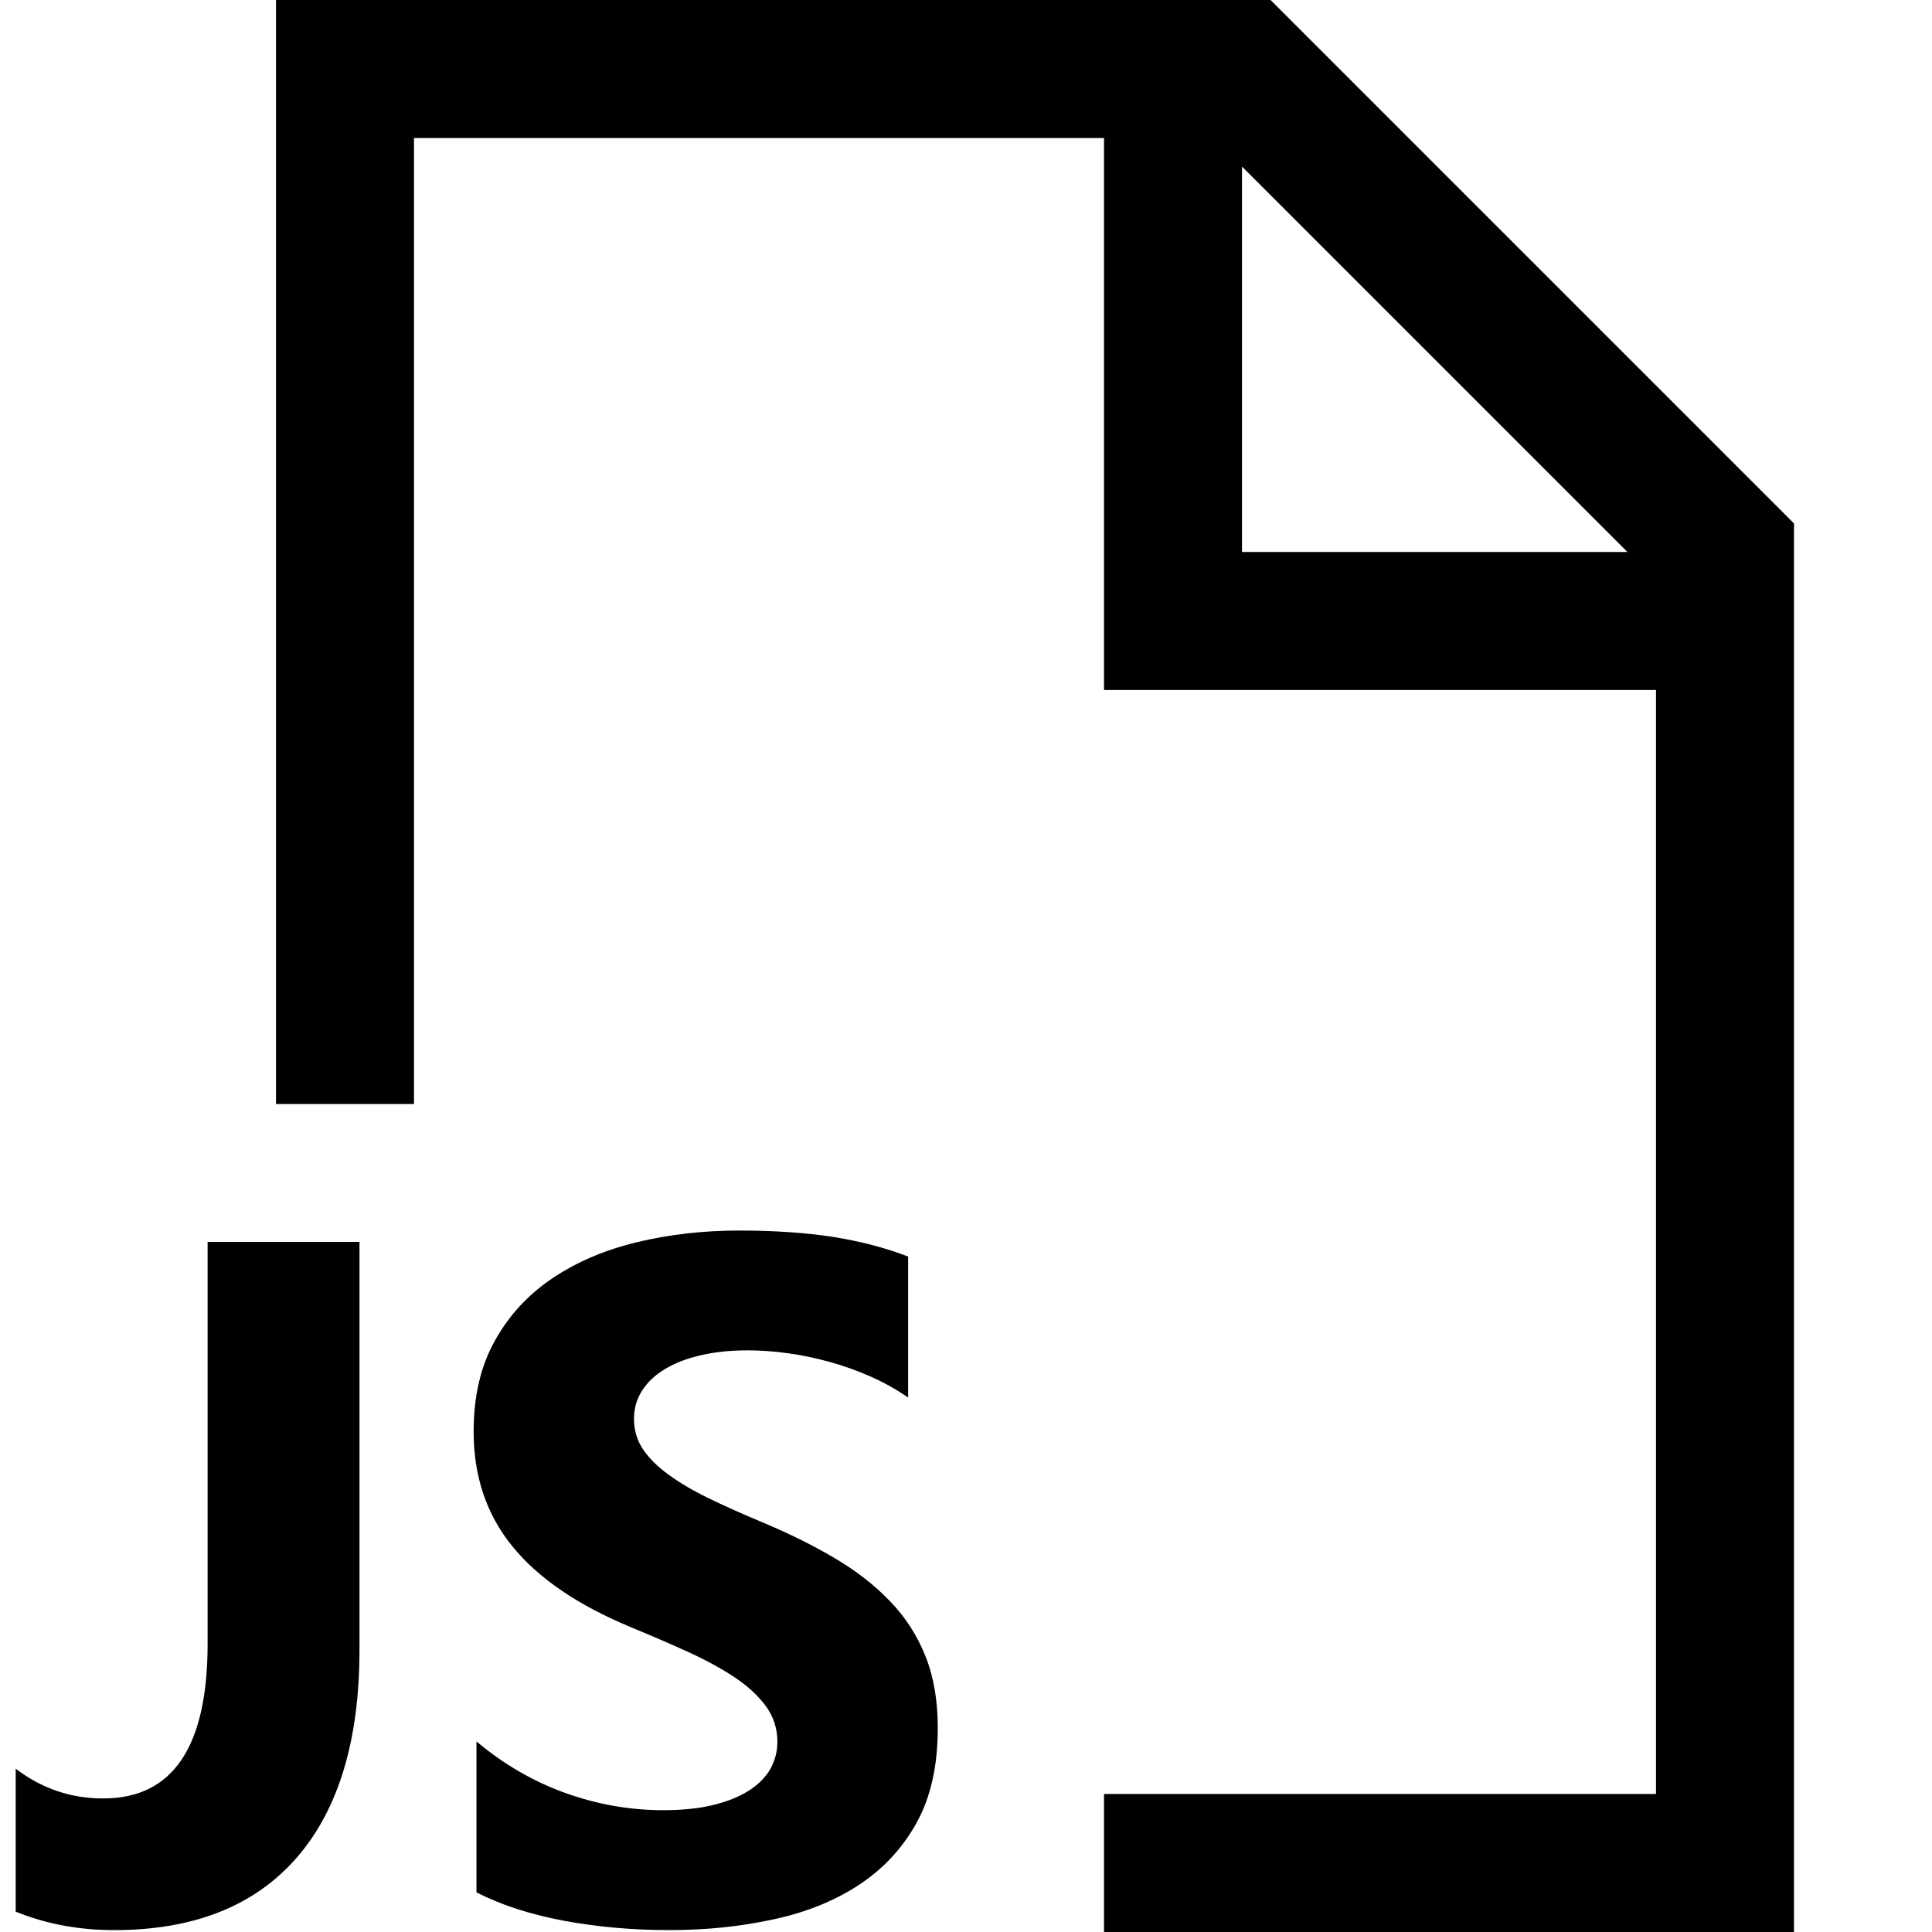
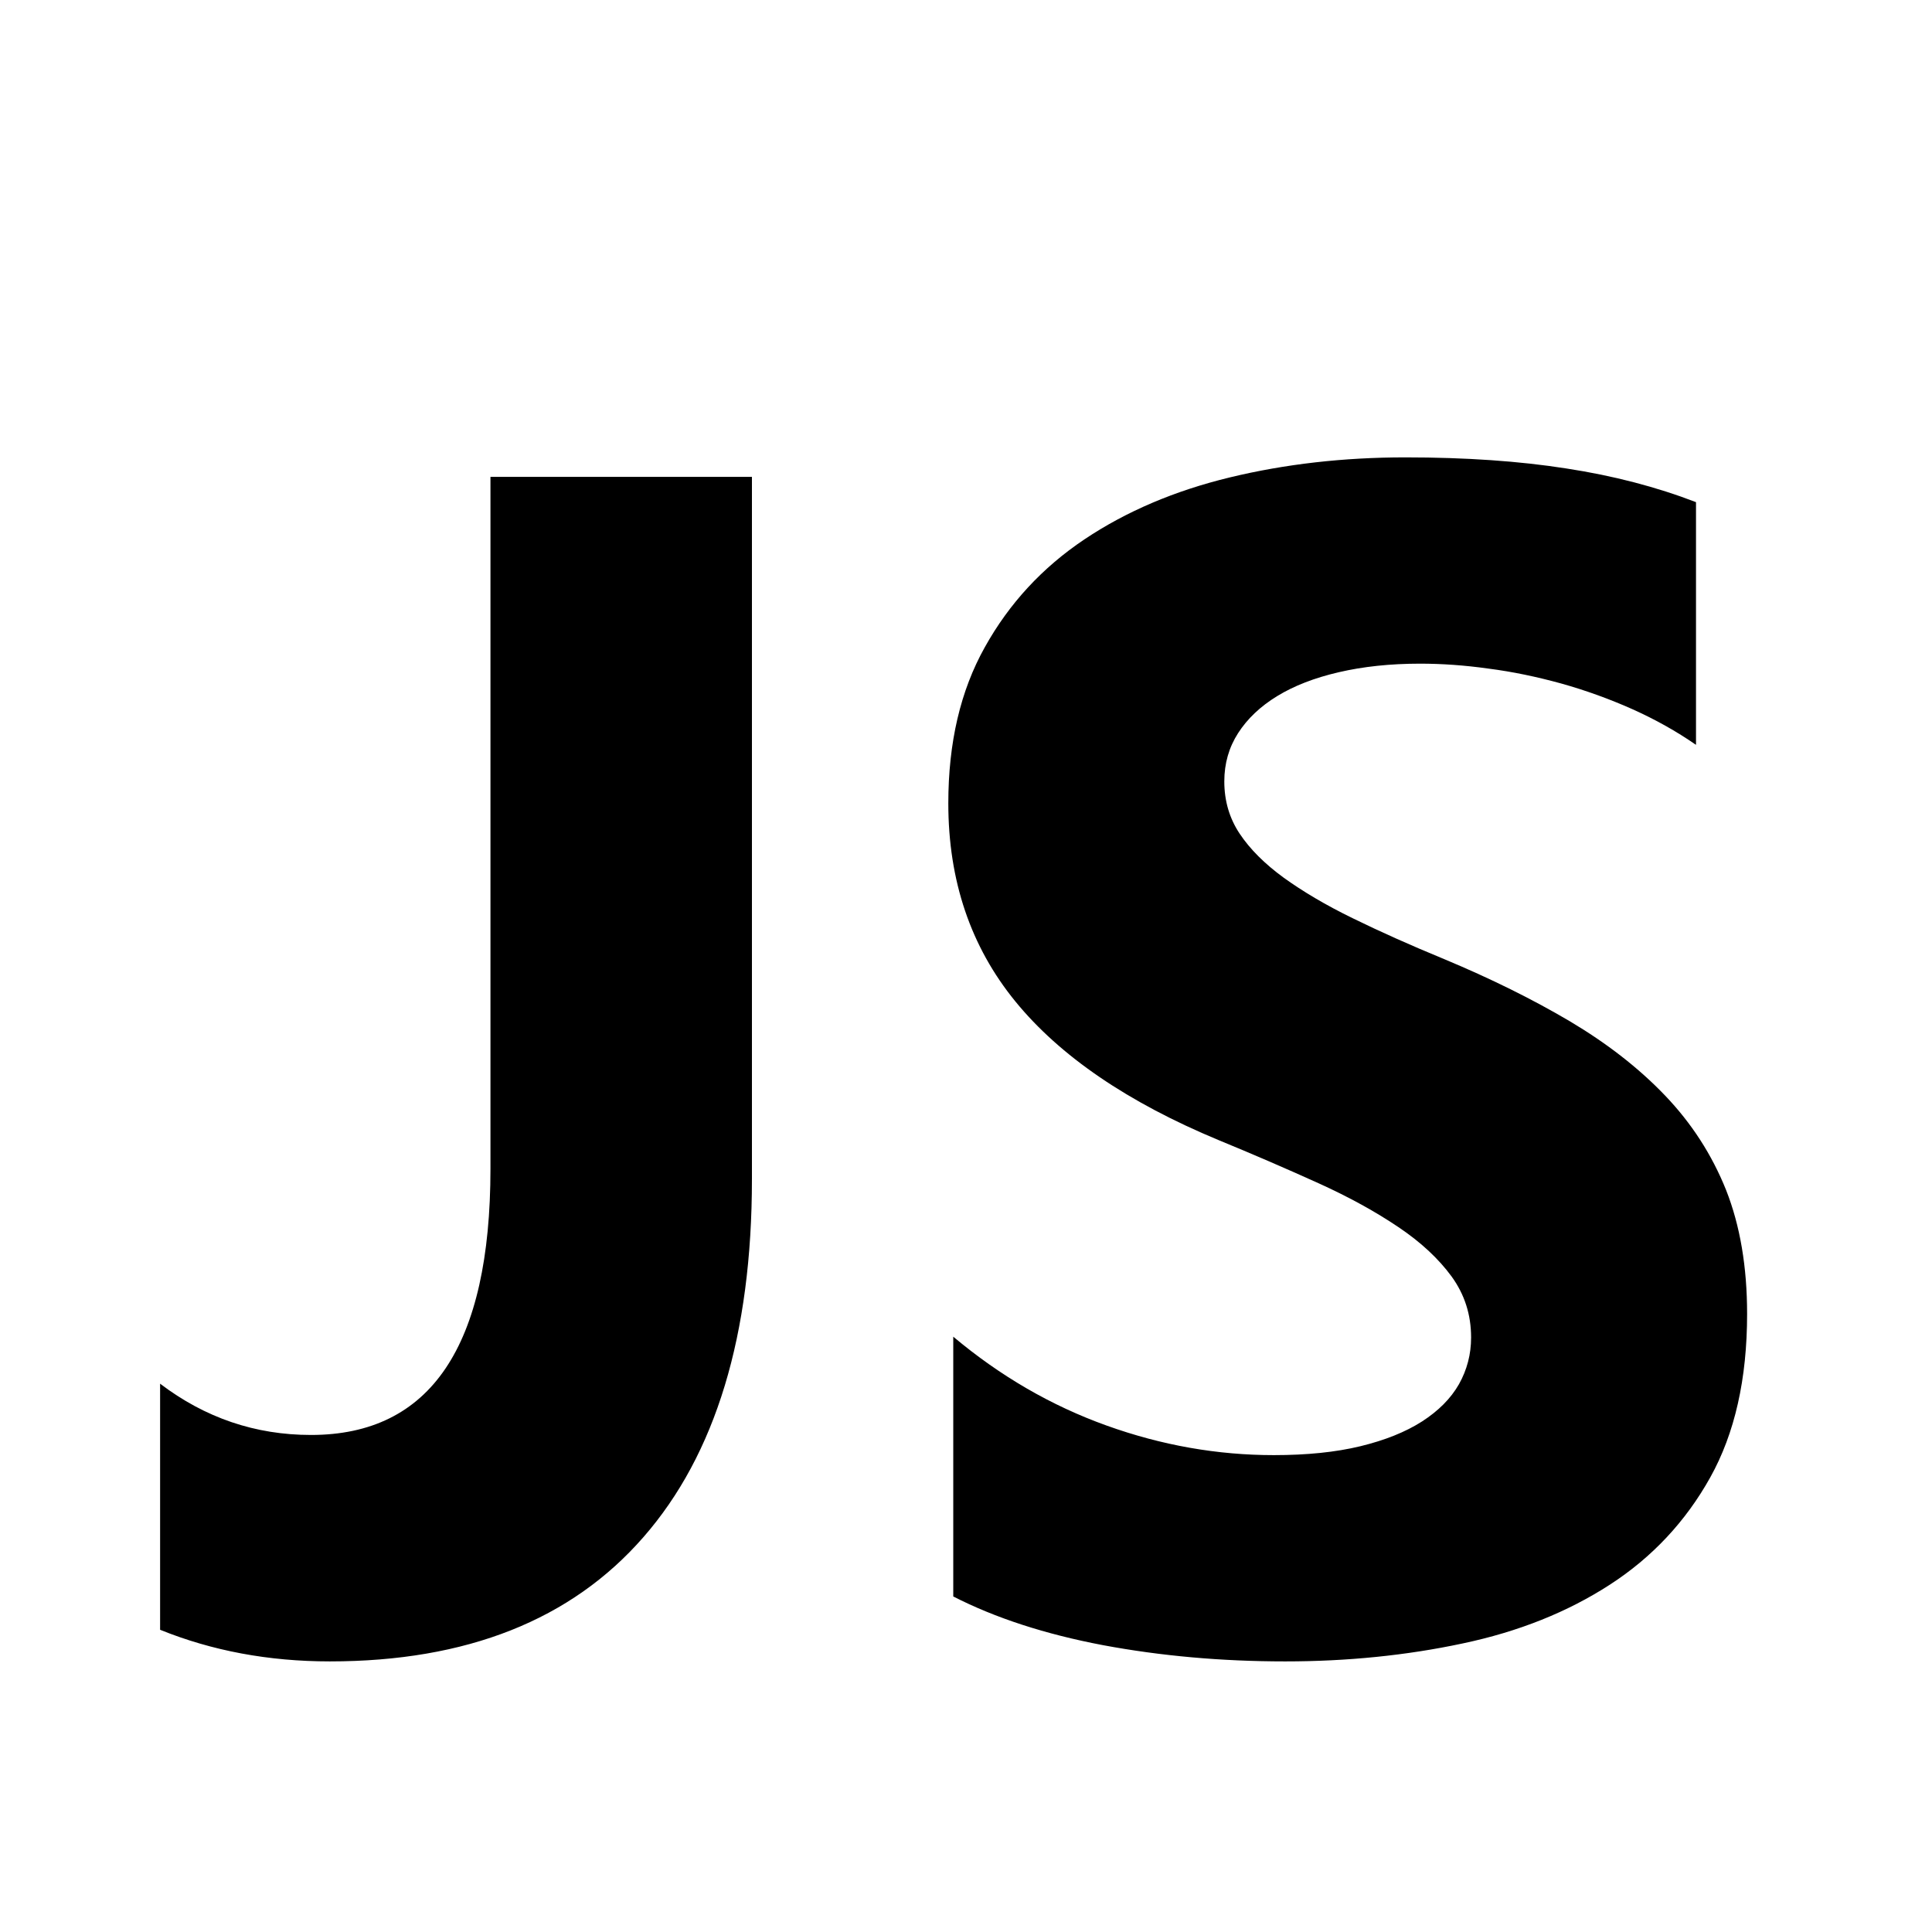
<svg xmlns="http://www.w3.org/2000/svg" viewBox="0 0 448 448">
-   <path d="M294.624 0H64v256h32V32h160v128h128v256H256v32h160V121.376L294.624 0zM288 128V38.624L377.376 128H288zM83.359 382.563c0 21-4.875 37.094-14.594 48.25-9.75 11.156-23.844 16.75-42.281 16.75-8.25 0-15.844-1.438-22.844-4.281v-33.156c6.031 4.625 12.813 6.906 20.313 6.906 16.125 0 24.188-11.969 24.188-35.875v-93.188H83.36v94.594zm27.125 56.25v-35c6.344 5.313 13.219 9.313 20.656 11.969s14.969 3.969 22.563 3.969c4.438 0 8.313-.375 11.625-1.188s6.094-1.906 8.313-3.344c2.219-1.406 3.875-3.094 5-5.031 1.063-1.938 1.625-4.031 1.625-6.281 0-3.063-.875-5.781-2.625-8.219-1.75-2.375-4.125-4.625-7.156-6.656s-6.625-4-10.781-5.906-8.625-3.813-13.438-5.813c-12.25-5.094-21.406-11.313-27.406-18.688-6.031-7.375-9.031-16.25-9.031-26.688 0-8.156 1.625-15.188 4.938-21.063 3.25-5.875 7.719-10.688 13.375-14.5 5.656-3.781 12.188-6.563 19.625-8.344s15.313-2.688 23.625-2.688c8.188 0 15.406.5 21.719 1.469 6.313 1 12.125 2.5 17.469 4.563v32.688c-2.625-1.813-5.5-3.438-8.594-4.813s-6.281-2.531-9.594-3.438c-3.25-.906-6.531-1.594-9.781-2.031s-6.313-.656-9.219-.656c-4.031 0-7.688.375-10.938 1.156-3.313.75-6.063 1.844-8.313 3.219-2.281 1.375-4.031 3.031-5.25 4.969-1.25 1.938-1.875 4.094-1.875 6.531 0 2.625.688 4.969 2.063 7.031 1.406 2.094 3.375 4.063 5.938 5.906 2.531 1.875 5.625 3.688 9.281 5.469s7.781 3.625 12.344 5.531c6.281 2.625 11.906 5.406 16.906 8.375 5 2.938 9.281 6.281 12.844 10 3.594 3.719 6.313 7.969 8.219 12.75s2.844 10.313 2.844 16.688c0 8.75-1.656 16.094-4.969 22.031s-7.844 10.75-13.531 14.438-12.281 6.313-19.844 7.906c-7.531 1.625-15.5 2.438-23.906 2.438-8.594 0-16.781-.75-24.531-2.188-7.783-1.468-14.502-3.655-20.19-6.561z" />
+   <path d="M174.361 273.415c0 36.145-8.4 63.846-25.164 83.025-16.723 19.183-40.979 28.812-72.721 28.812-14.187 0-27.303-2.455-39.351-7.333v-57.065c10.421 7.925 22.072 11.89 34.993 11.89 27.741 0 41.612-20.611 41.612-61.744V110.576h60.632v162.839zm46.685 96.778v-60.238c10.9 9.155 22.75 16.013 35.549 20.607 12.799 4.598 25.72 6.858 38.795 6.858 7.65 0 14.309-.674 20.055-2.062 5.706-1.388 10.462-3.287 14.305-5.746 3.806-2.455 6.66-5.312 8.563-8.64 1.863-3.328 2.812-6.935 2.812-10.819 0-5.308-1.506-9.987-4.517-14.147-3.015-4.123-7.134-7.966-12.328-11.452-5.231-3.531-11.371-6.935-18.545-10.186a716.897 716.897 0 0 0-23.143-9.987c-21.082-8.757-36.815-19.499-47.159-32.181-10.344-12.682-15.534-27.977-15.534-45.93 0-14.069 2.812-26.118 8.481-36.223 5.625-10.105 13.315-18.428 23.062-24.965 9.711-6.501 20.964-11.298 33.767-14.386 12.799-3.092 26.353-4.638 40.658-4.638 14.069 0 26.512.872 37.371 2.577 10.859 1.664 20.887 4.281 30.038 7.808v56.274c-4.516-3.133-9.472-5.905-14.78-8.283a120.255 120.255 0 0 0-16.488-5.945c-5.625-1.546-11.253-2.735-16.841-3.449-5.588-.791-10.9-1.148-15.892-1.148-6.895 0-13.197.674-18.826 1.984-5.665 1.307-10.421 3.169-14.305 5.547-3.884 2.378-6.895 5.231-9.037 8.559-2.139 3.328-3.21 7.053-3.21 11.217 0 4.517 1.189 8.559 3.567 12.126s5.787 6.976 10.186 10.186c4.399 3.169 9.711 6.339 15.973 9.39 6.298 3.092 13.392 6.262 21.281 9.512 10.819 4.517 20.489 9.313 29.088 14.386 8.599 5.113 15.969 10.819 22.113 17.239s10.859 13.712 14.147 21.914c3.251 8.246 4.874 17.795 4.874 28.731 0 15.06-2.853 27.705-8.559 37.927-5.706 10.226-13.473 18.509-23.261 24.848-9.792 6.343-21.163 10.9-34.161 13.635-13.002 2.772-26.71 4.16-41.137 4.16-14.784 0-28.89-1.27-42.245-3.766-13.356-2.537-24.97-6.299-34.717-11.294z" />
</svg>
